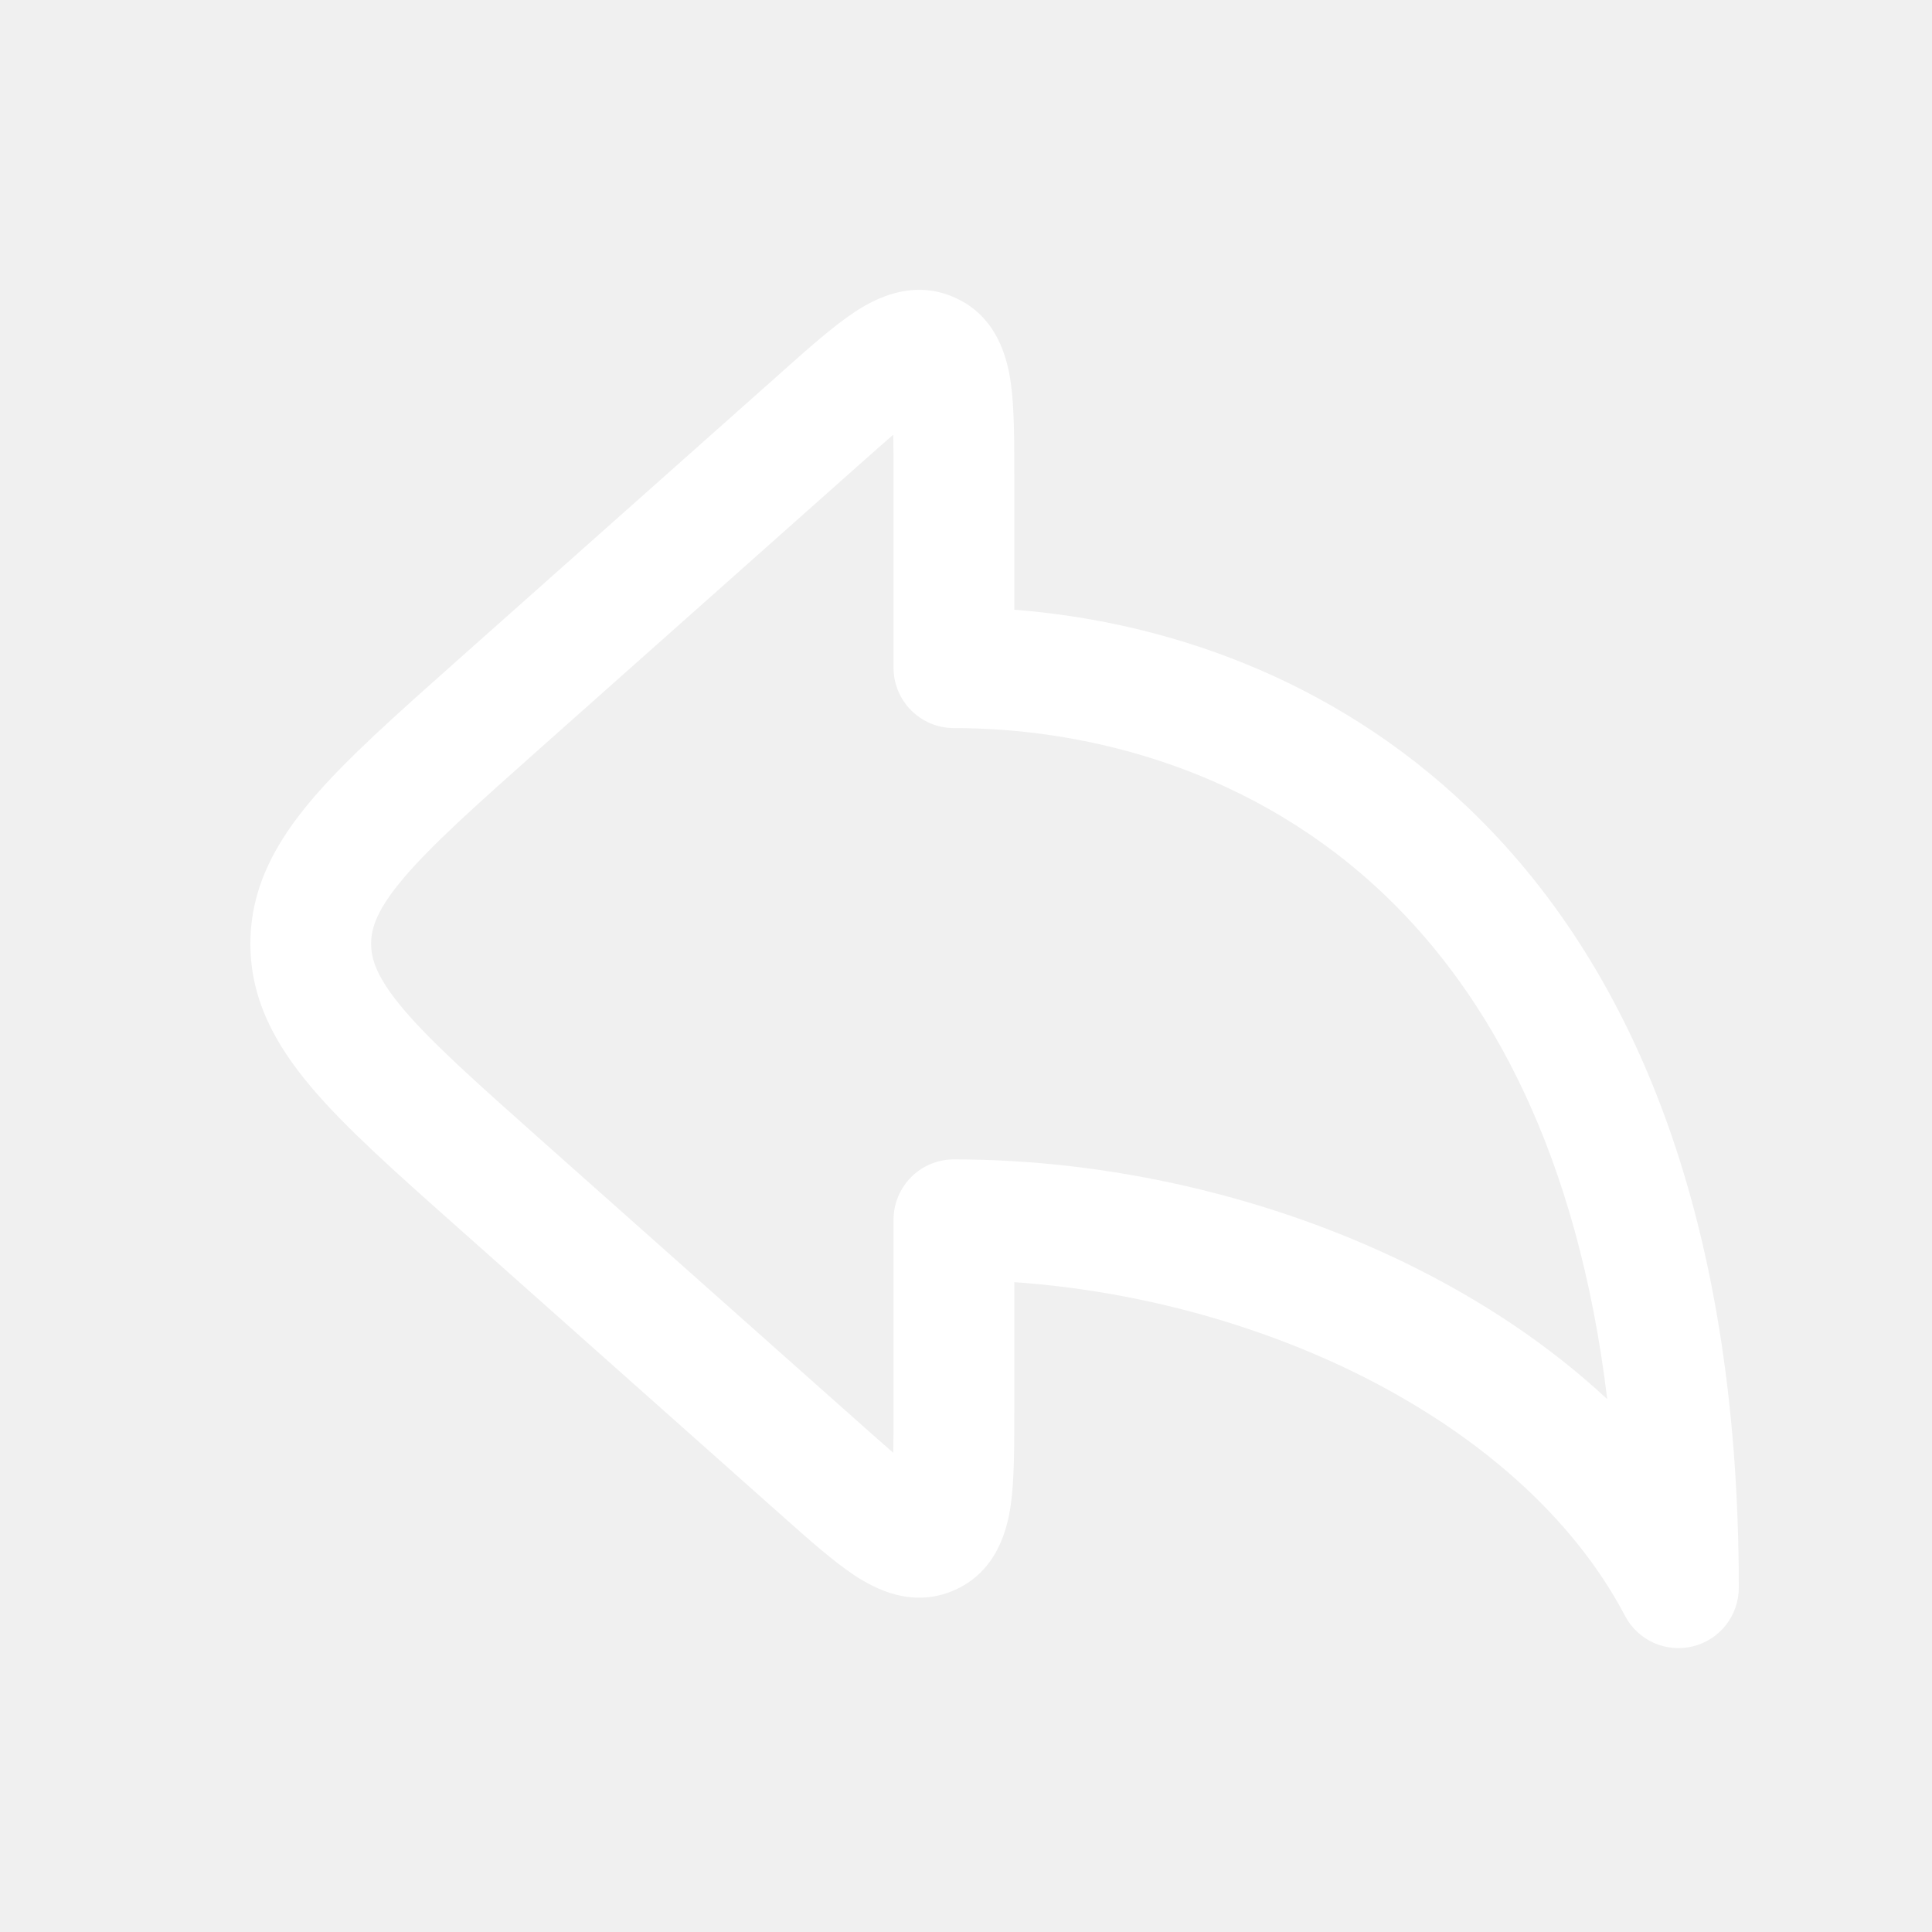
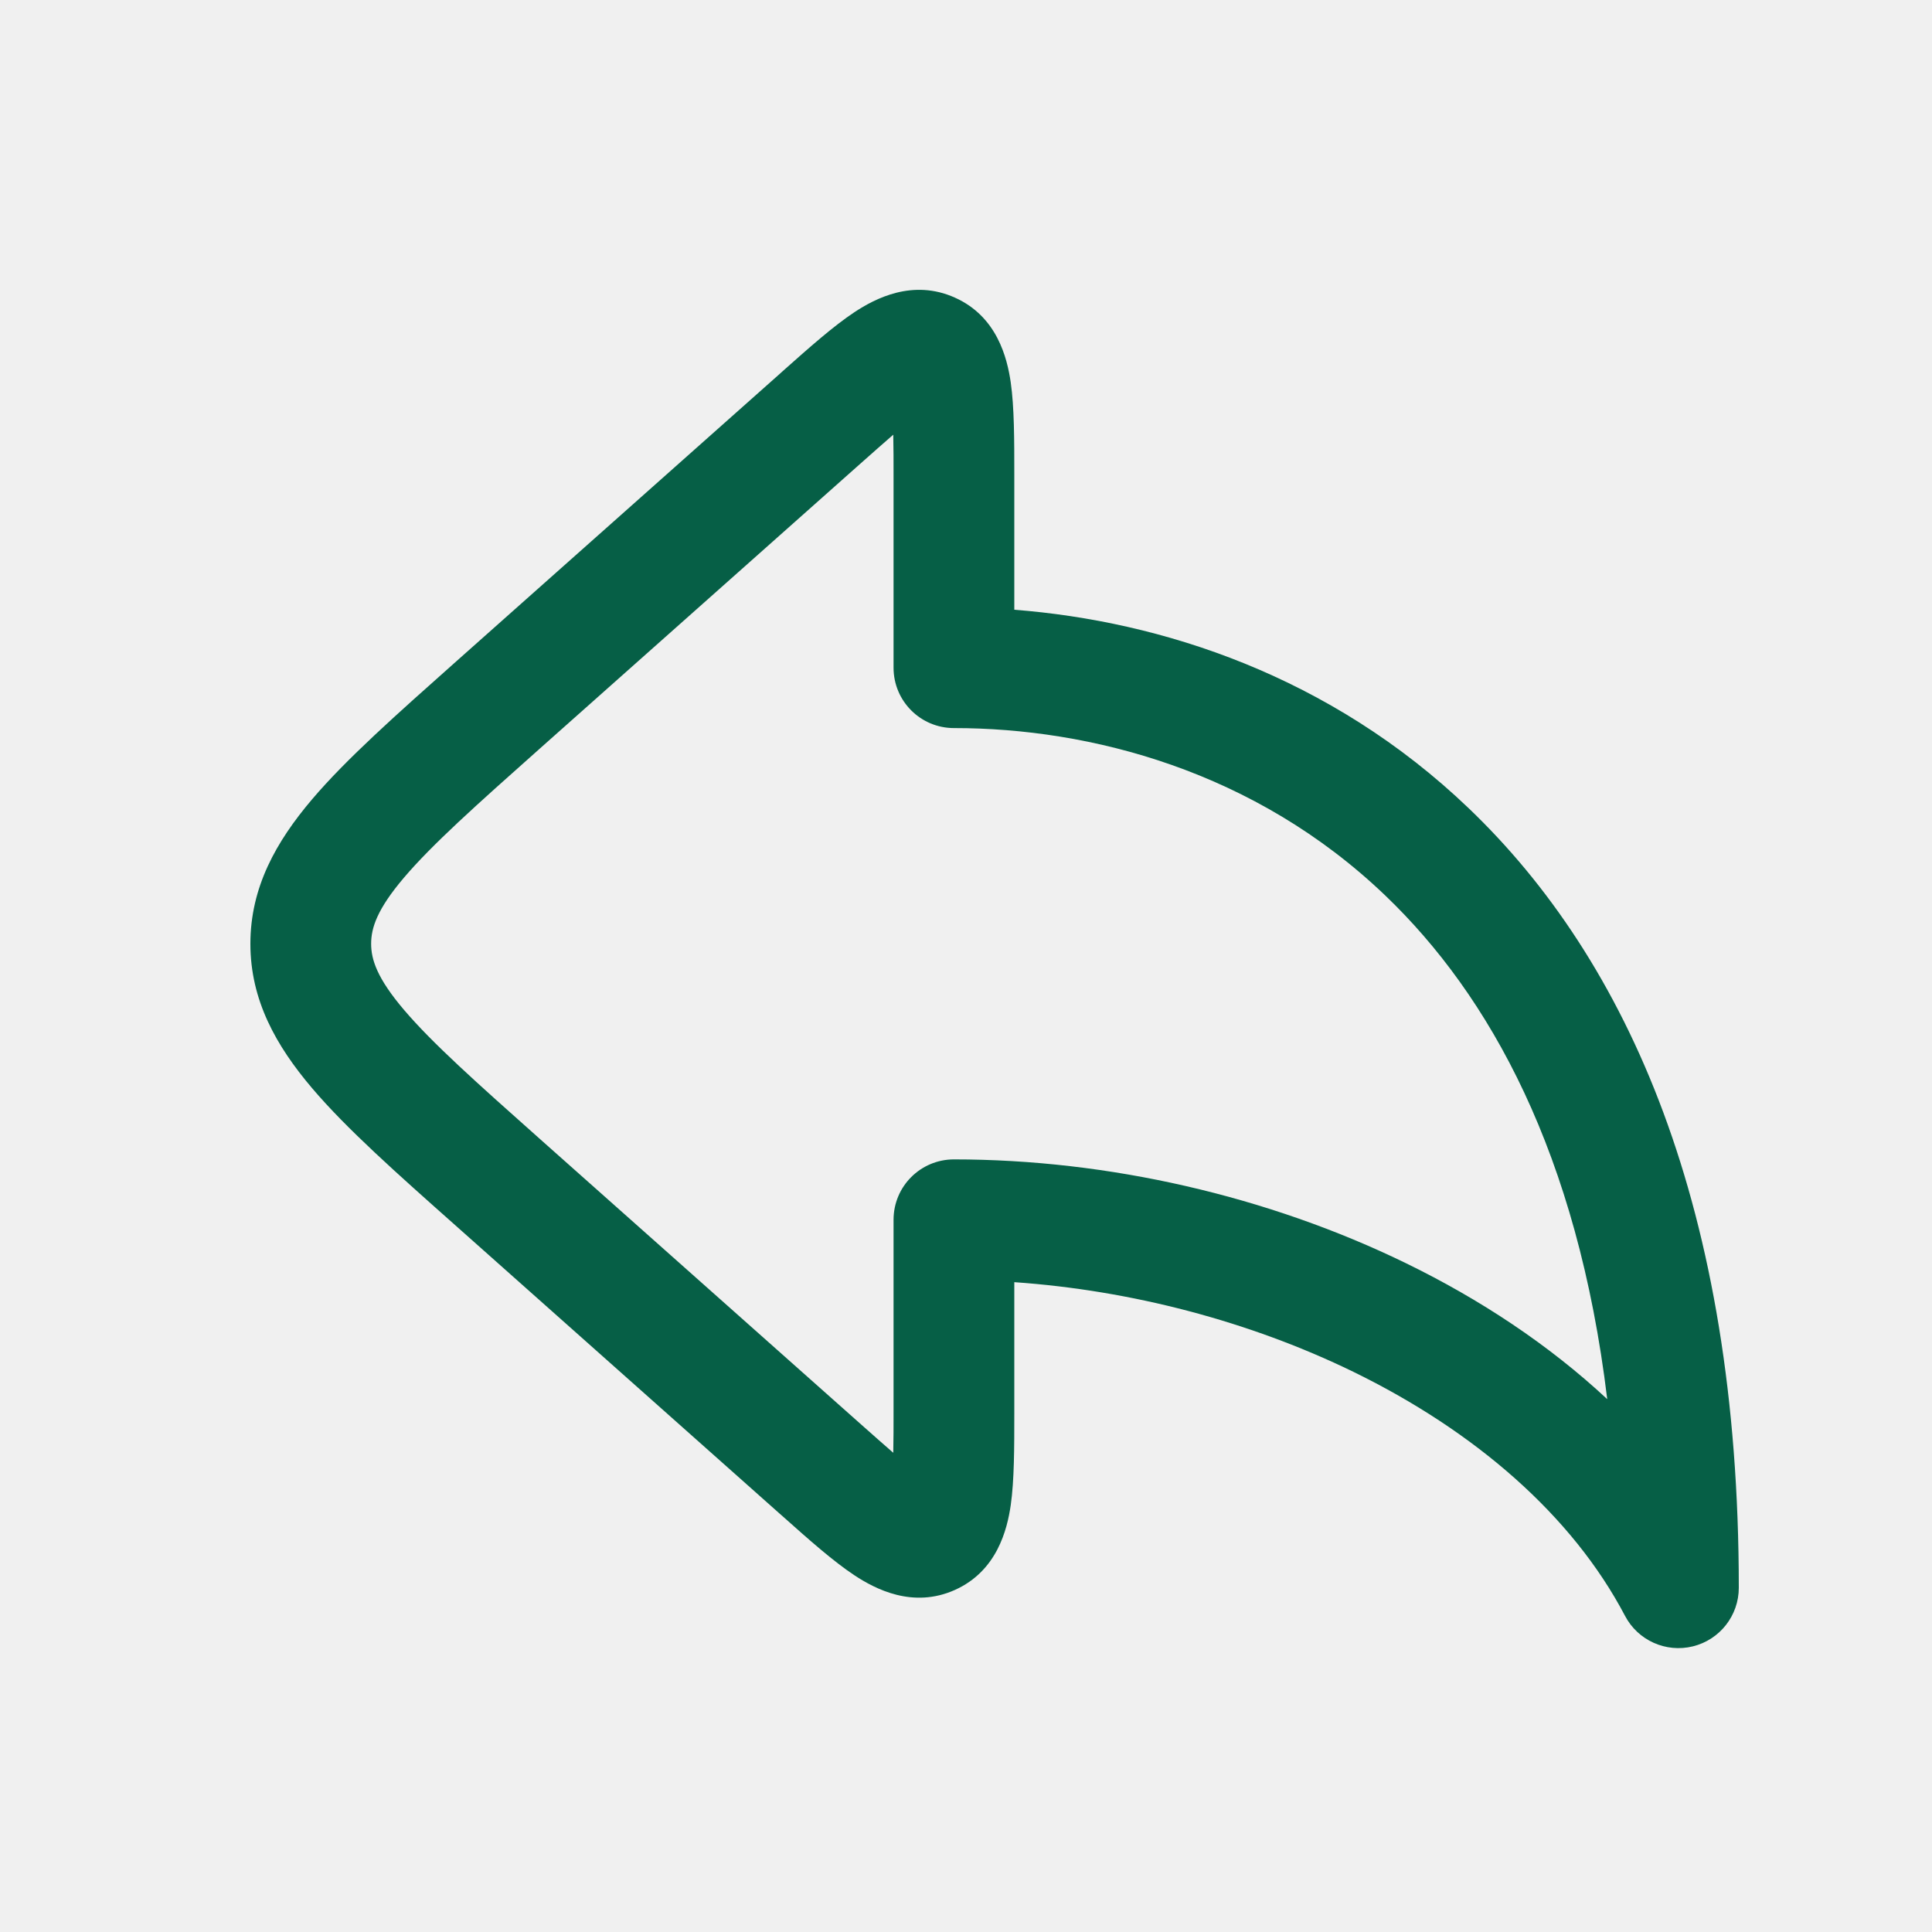
<svg xmlns="http://www.w3.org/2000/svg" width="20" height="20" viewBox="0 0 20 20" fill="none">
-   <path fill-rule="evenodd" clip-rule="evenodd" d="M8.105 3.84C8.094 3.85 8.084 3.859 8.073 3.869L4.728 6.842C4.104 7.397 3.586 7.856 3.231 8.274C2.858 8.713 2.592 9.185 2.592 9.77C2.592 10.354 2.858 10.826 3.231 11.265C3.586 11.683 4.104 12.143 4.728 12.697L8.073 15.671C8.084 15.68 8.094 15.69 8.105 15.699C8.375 15.94 8.628 16.164 8.846 16.308C9.06 16.449 9.449 16.654 9.885 16.459C10.321 16.263 10.426 15.835 10.463 15.582C10.5 15.323 10.5 14.985 10.5 14.624C10.5 14.609 10.5 14.595 10.5 14.581V13.273C11.71 13.357 12.935 13.678 14.008 14.2C15.268 14.815 16.275 15.686 16.822 16.727C16.955 16.981 17.245 17.112 17.525 17.043C17.804 16.974 18 16.724 18 16.436C18 12.502 16.849 9.94 15.203 8.366C13.768 6.993 12.02 6.43 10.5 6.312V4.959C10.5 4.944 10.5 4.93 10.5 4.916C10.5 4.554 10.5 4.216 10.463 3.958C10.426 3.704 10.321 3.276 9.885 3.081C9.449 2.885 9.06 3.09 8.846 3.231C8.628 3.375 8.375 3.6 8.105 3.84ZM9.247 4.5C9.153 4.581 9.041 4.681 8.903 4.803L5.593 7.745C4.925 8.339 4.475 8.741 4.183 9.084C3.903 9.413 3.842 9.606 3.842 9.77C3.842 9.933 3.903 10.126 4.183 10.455C4.475 10.798 4.925 11.2 5.593 11.794L8.903 14.736C9.041 14.858 9.153 14.958 9.247 15.039C9.25 14.915 9.25 14.764 9.25 14.581V12.627C9.25 12.281 9.53 12.002 9.875 12.002C11.469 12.002 13.125 12.38 14.555 13.077C15.321 13.45 16.034 13.921 16.638 14.484C16.331 11.944 15.423 10.306 14.339 9.269C12.989 7.977 11.283 7.537 9.875 7.537C9.53 7.537 9.25 7.258 9.25 6.912V4.959C9.25 4.775 9.25 4.624 9.247 4.5Z" fill="white" />
+   <path fill-rule="evenodd" clip-rule="evenodd" d="M8.105 3.84C8.094 3.85 8.084 3.859 8.073 3.869L4.728 6.842C4.104 7.397 3.586 7.856 3.231 8.274C2.858 8.713 2.592 9.185 2.592 9.77C2.592 10.354 2.858 10.826 3.231 11.265C3.586 11.683 4.104 12.143 4.728 12.697L8.073 15.671C8.084 15.68 8.094 15.69 8.105 15.699C8.375 15.94 8.628 16.164 8.846 16.308C9.06 16.449 9.449 16.654 9.885 16.459C10.321 16.263 10.426 15.835 10.463 15.582C10.5 15.323 10.5 14.985 10.5 14.624C10.5 14.609 10.5 14.595 10.5 14.581V13.273C11.71 13.357 12.935 13.678 14.008 14.2C15.268 14.815 16.275 15.686 16.822 16.727C16.955 16.981 17.245 17.112 17.525 17.043C17.804 16.974 18 16.724 18 16.436C18 12.502 16.849 9.94 15.203 8.366C13.768 6.993 12.02 6.43 10.5 6.312V4.959C10.5 4.944 10.5 4.93 10.5 4.916C10.5 4.554 10.5 4.216 10.463 3.958C10.426 3.704 10.321 3.276 9.885 3.081C9.449 2.885 9.06 3.09 8.846 3.231C8.628 3.375 8.375 3.6 8.105 3.84ZM9.247 4.5C9.153 4.581 9.041 4.681 8.903 4.803L5.593 7.745C4.925 8.339 4.475 8.741 4.183 9.084C3.903 9.413 3.842 9.606 3.842 9.77C3.842 9.933 3.903 10.126 4.183 10.455C4.475 10.798 4.925 11.2 5.593 11.794L8.903 14.736C9.041 14.858 9.153 14.958 9.247 15.039C9.25 14.915 9.25 14.764 9.25 14.581V12.627C9.25 12.281 9.53 12.002 9.875 12.002C11.469 12.002 13.125 12.38 14.555 13.077C15.321 13.45 16.034 13.921 16.638 14.484C16.331 11.944 15.423 10.306 14.339 9.269C12.989 7.977 11.283 7.537 9.875 7.537C9.53 7.537 9.25 7.258 9.25 6.912V4.959C9.25 4.775 9.25 4.624 9.247 4.5Z" fill="#065F46" />
</svg>
